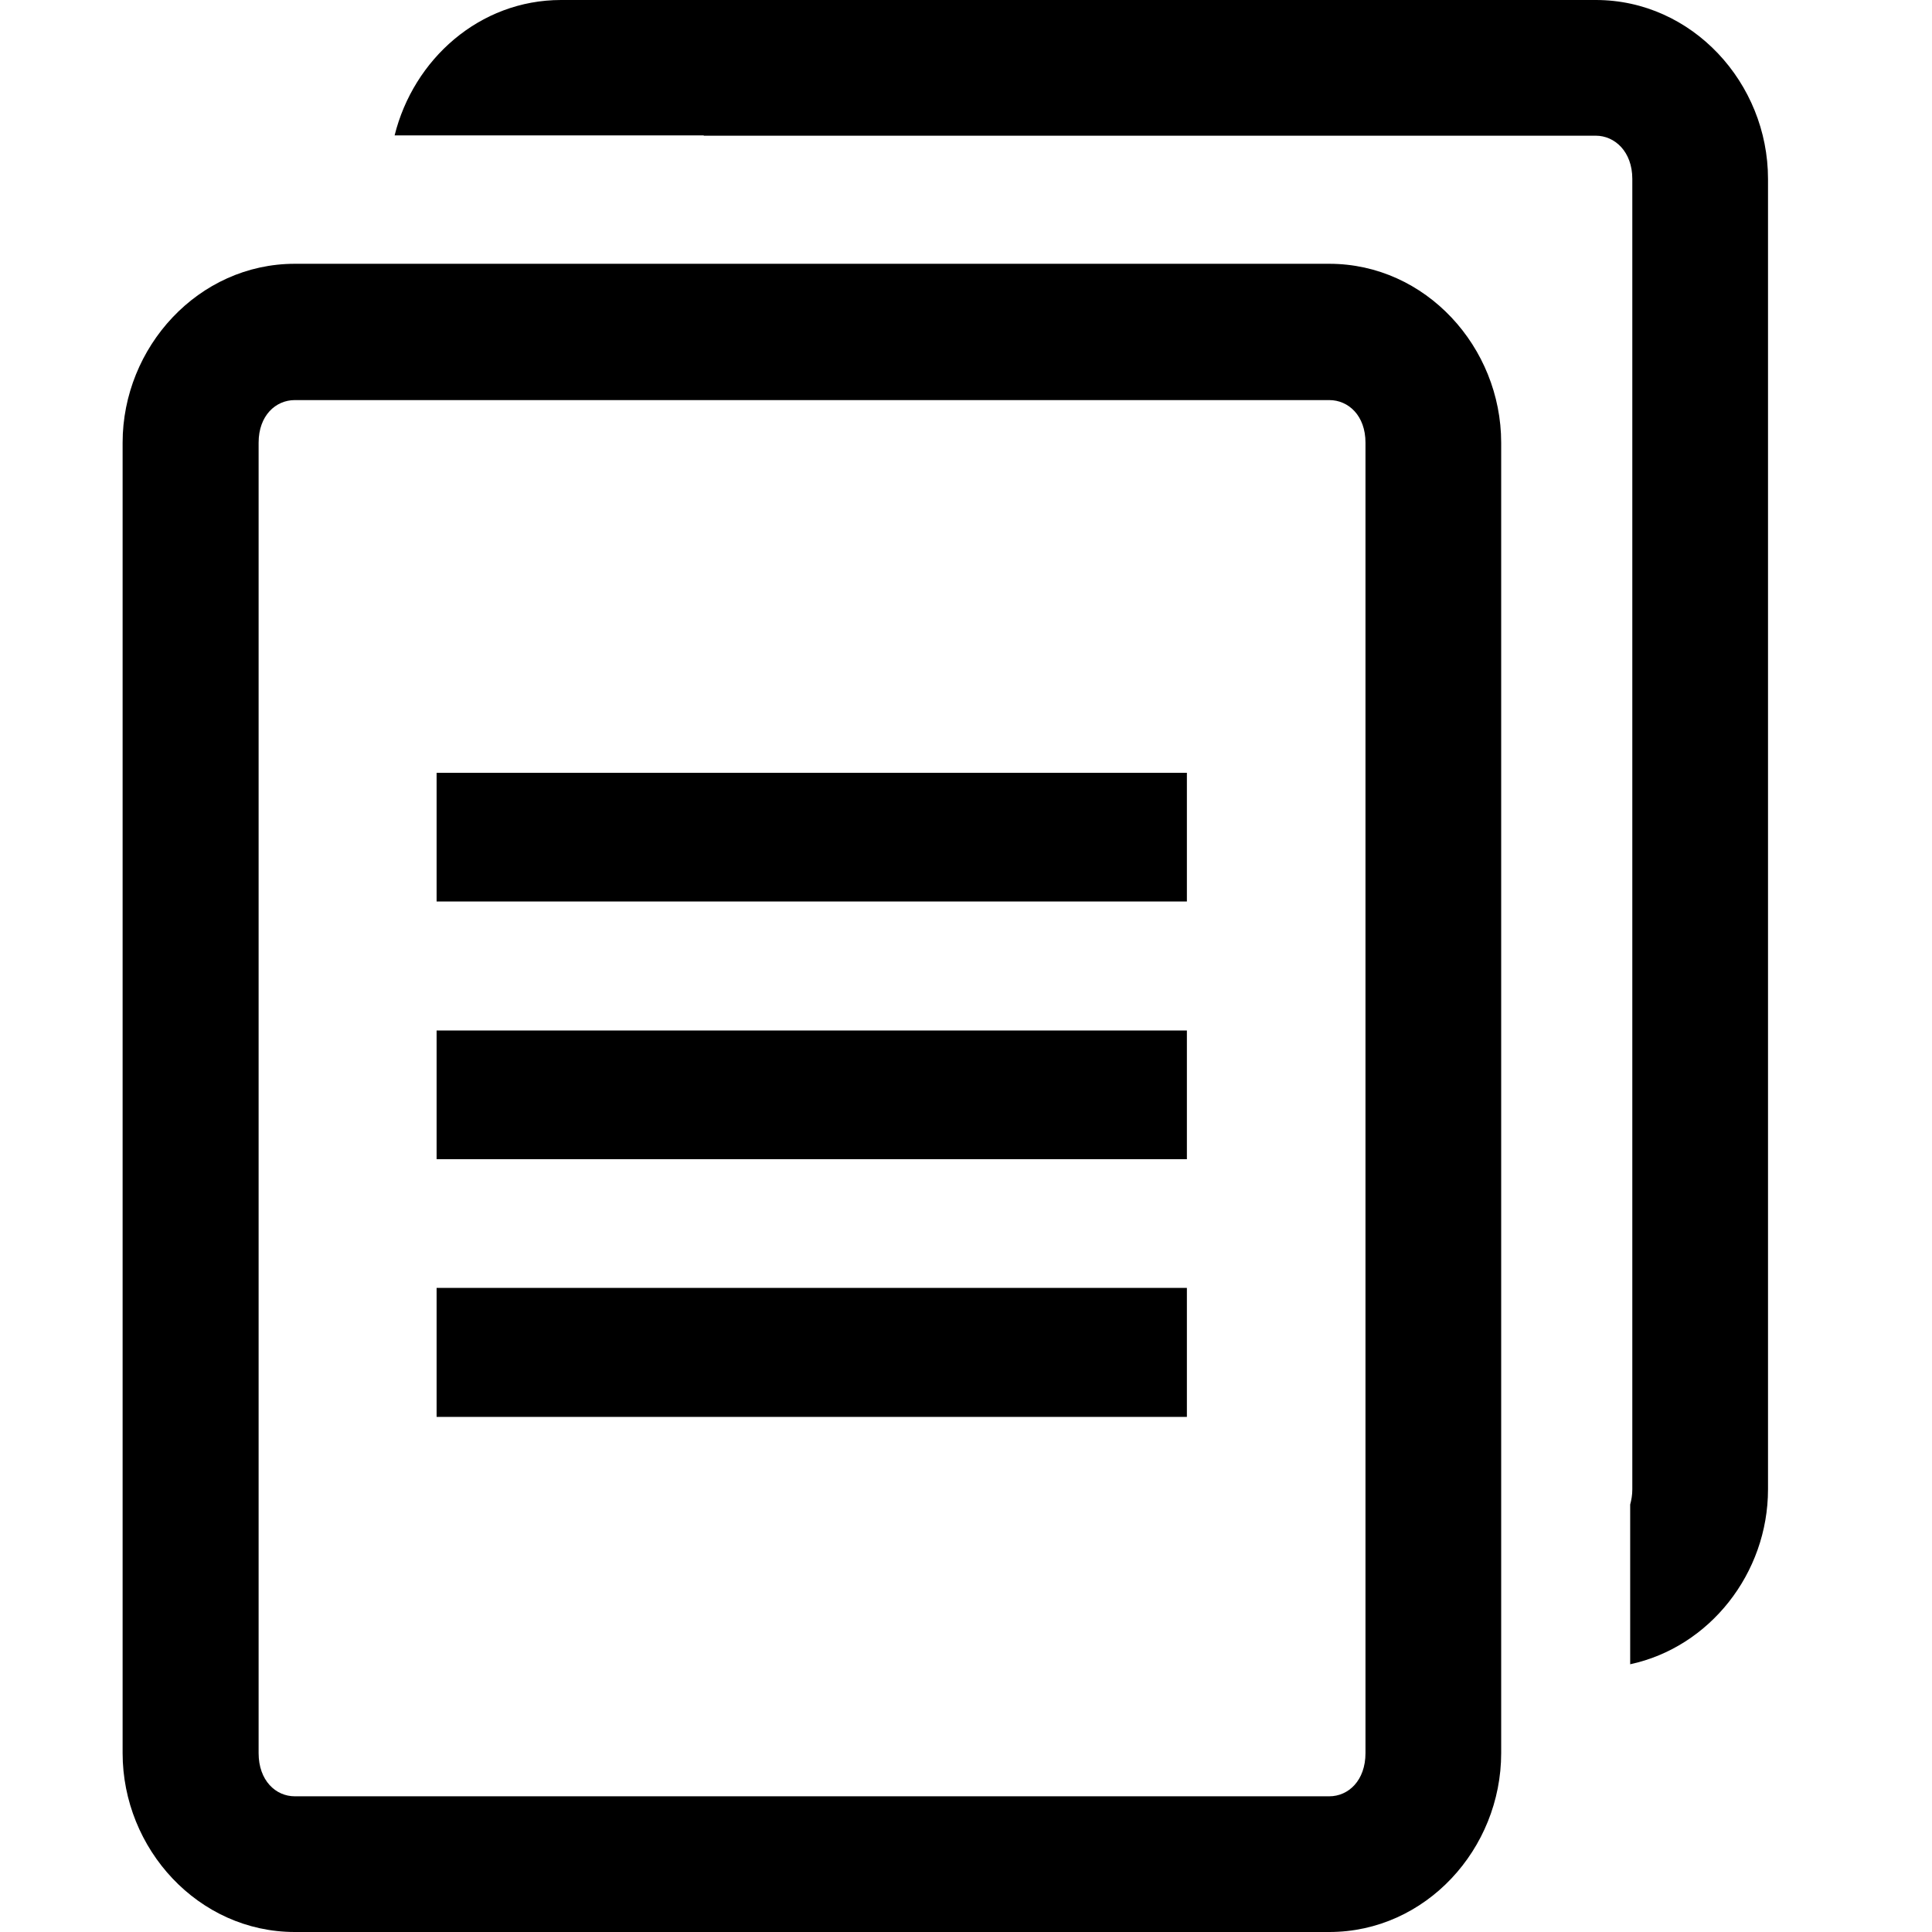
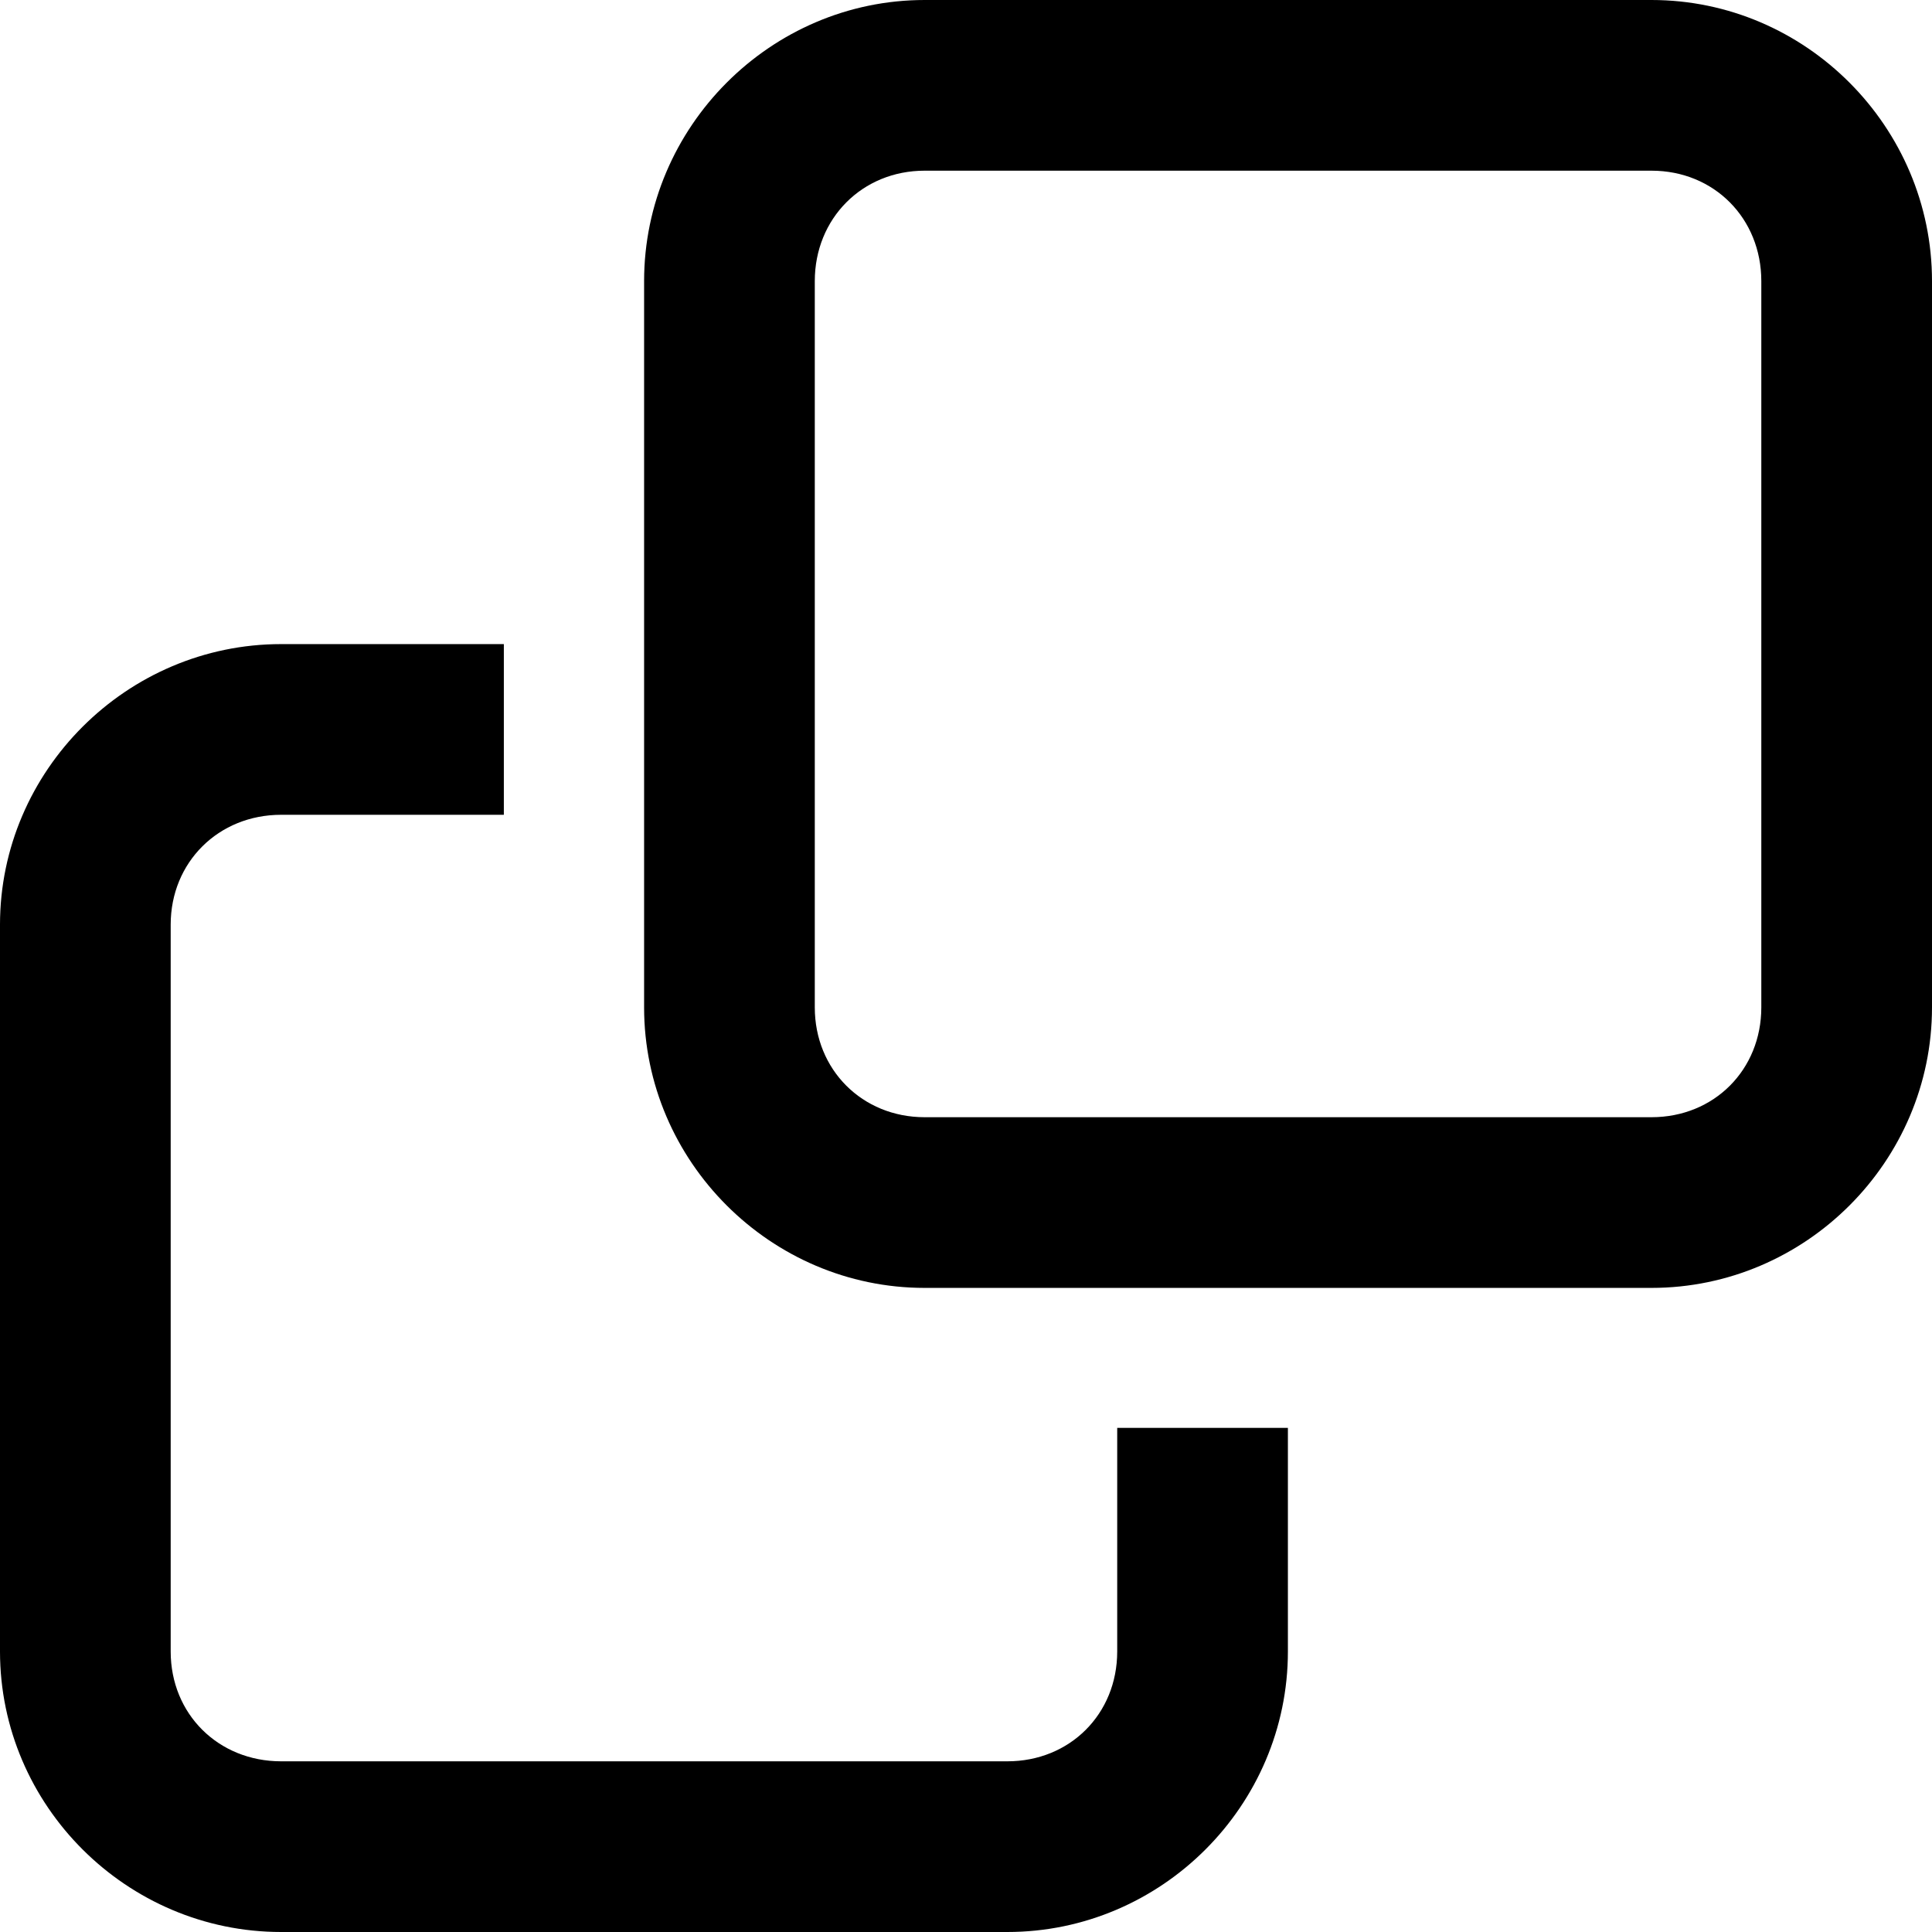
<svg xmlns="http://www.w3.org/2000/svg" width="15" height="15" fill="currentColor" viewBox="0 0 6.35 6.35" xml:space="preserve">
-   <path d="M 1.844 0 C 1.576 0 1.359 0.195 1.297 0.445 L 2.313 0.445 L 2.313 0.446 L 5.245 0.446 C 5.307 0.446 5.365 0.498 5.365 0.588 L 5.365 4.895 C 5.365 4.914 5.362 4.93 5.358 4.945 L 5.358 5.47 C 5.619 5.414 5.811 5.171 5.811 4.895 L 5.811 0.588 C 5.811 0.273 5.562 6.2665859e-17 5.245 0 L 1.844 0 z M 0.969 0.867 C 0.652 0.867 0.403 1.141 0.403 1.455 L 0.403 5.762 C 0.403 6.077 0.652 6.35 0.969 6.35 L 4.369 6.35 C 4.686 6.35 4.934 6.077 4.934 5.762 L 4.934 1.455 C 4.934 1.141 4.686 0.867 4.369 0.867 L 0.969 0.867 z M 0.969 1.315 L 4.369 1.315 C 4.432 1.315 4.488 1.366 4.488 1.455 L 4.488 5.762 C 4.488 5.852 4.432 5.904 4.369 5.904 L 0.969 5.904 C 0.906 5.904 0.85 5.852 0.85 5.762 L 0.85 1.455 C 0.85 1.366 0.906 1.315 0.969 1.315 z M 1.435 2.54 L 1.435 2.963 L 3.901 2.963 L 3.901 2.54 L 1.435 2.54 z M 1.435 3.387 L 1.435 3.81 L 3.901 3.81 L 3.901 3.387 L 1.435 3.387 z M 1.435 4.233 L 1.435 4.657 L 3.901 4.657 L 3.901 4.233 L 1.435 4.233 z " />
+   <path d="M 3.039 0 C 2.533 0 2.117 0.417 2.117 0.924 L 2.117 3.311 C 2.117 3.817 2.533 4.233 3.039 4.233 L 5.428 4.233 C 5.935 4.233 6.35 3.817 6.35 3.311 L 6.35 0.924 C 6.35 0.417 5.935 0 5.428 0 L 3.039 0 z M 3.039 0.561 L 5.428 0.561 C 5.634 0.561 5.789 0.718 5.789 0.924 L 5.789 3.311 C 5.789 3.516 5.634 3.672 5.428 3.672 L 3.039 3.672 C 2.834 3.672 2.678 3.516 2.678 3.311 L 2.678 0.924 C 2.678 0.718 2.834 0.561 3.039 0.561 z M 0.924 2.117 C 0.417 2.117 0 2.533 0 3.039 L 0 5.428 C 0 5.935 0.417 6.35 0.924 6.35 L 3.311 6.35 C 3.817 6.35 4.233 5.935 4.233 5.428 L 4.233 4.693 L 3.672 4.693 L 3.672 5.428 C 3.672 5.634 3.516 5.789 3.311 5.789 L 0.924 5.789 C 0.718 5.789 0.561 5.634 0.561 5.428 L 0.561 3.039 C 0.561 2.834 0.718 2.678 0.924 2.678 L 1.656 2.678 L 1.656 2.117 L 0.924 2.117 z " />
</svg>
